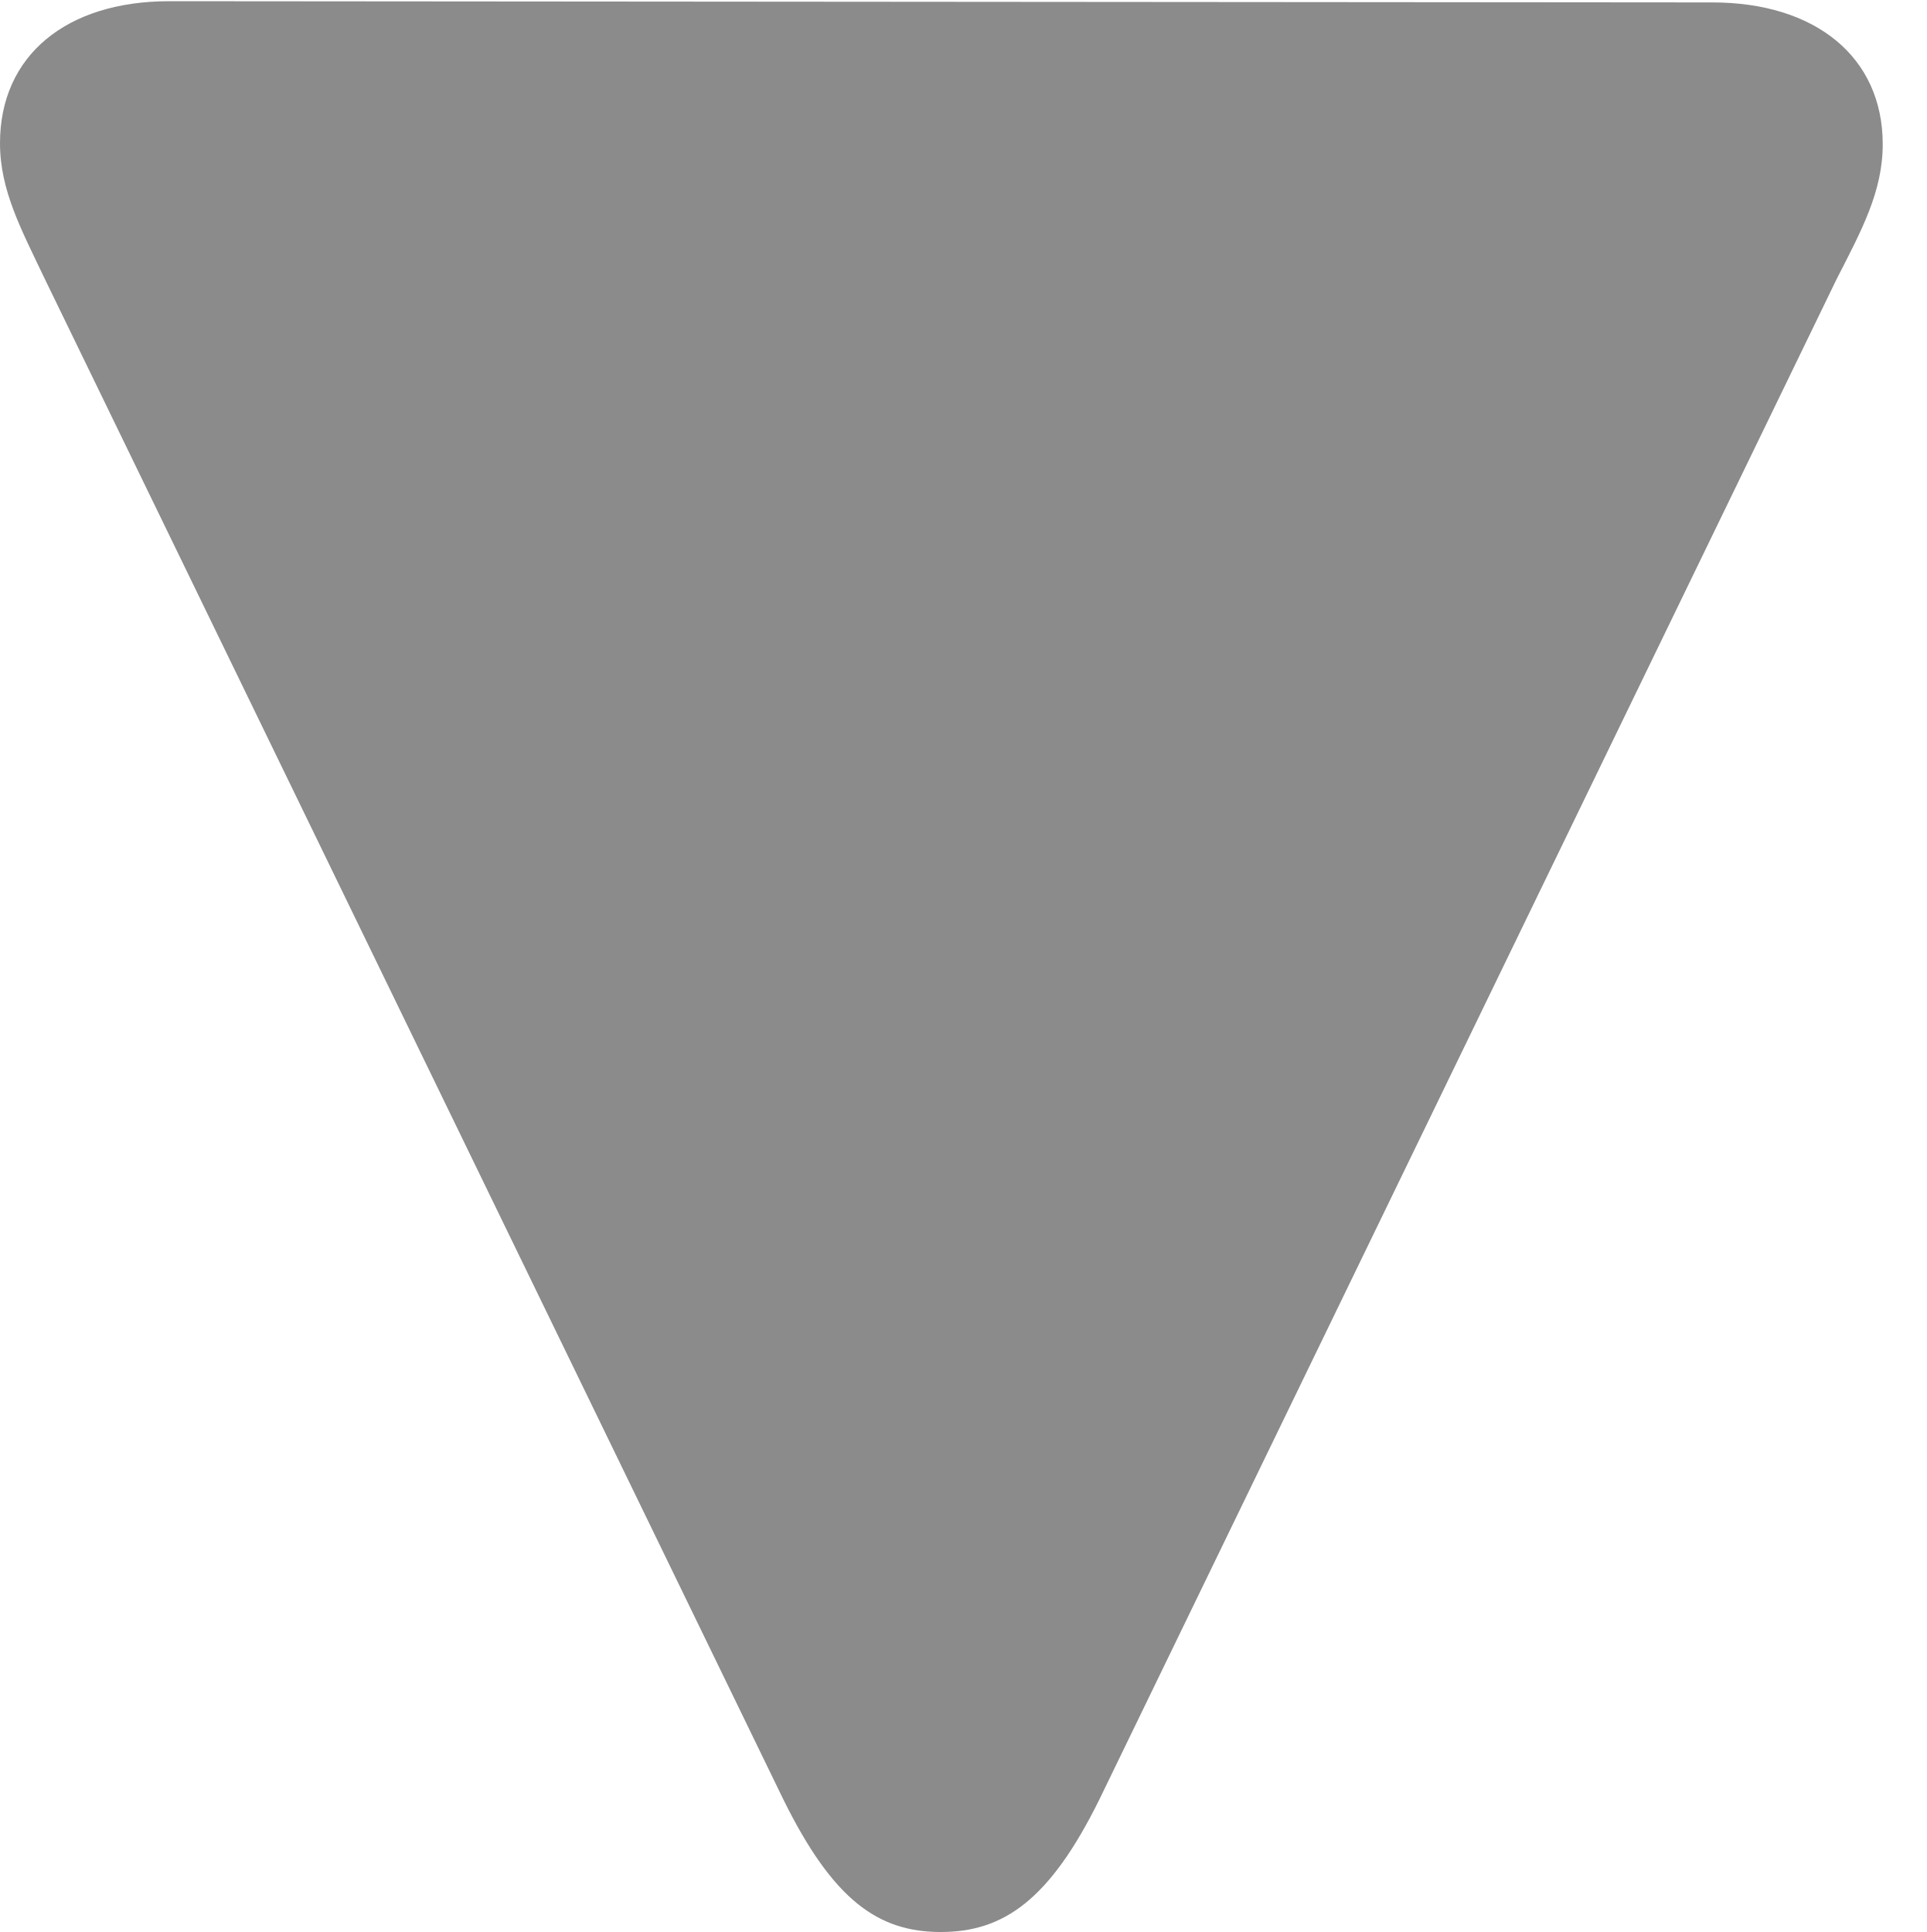
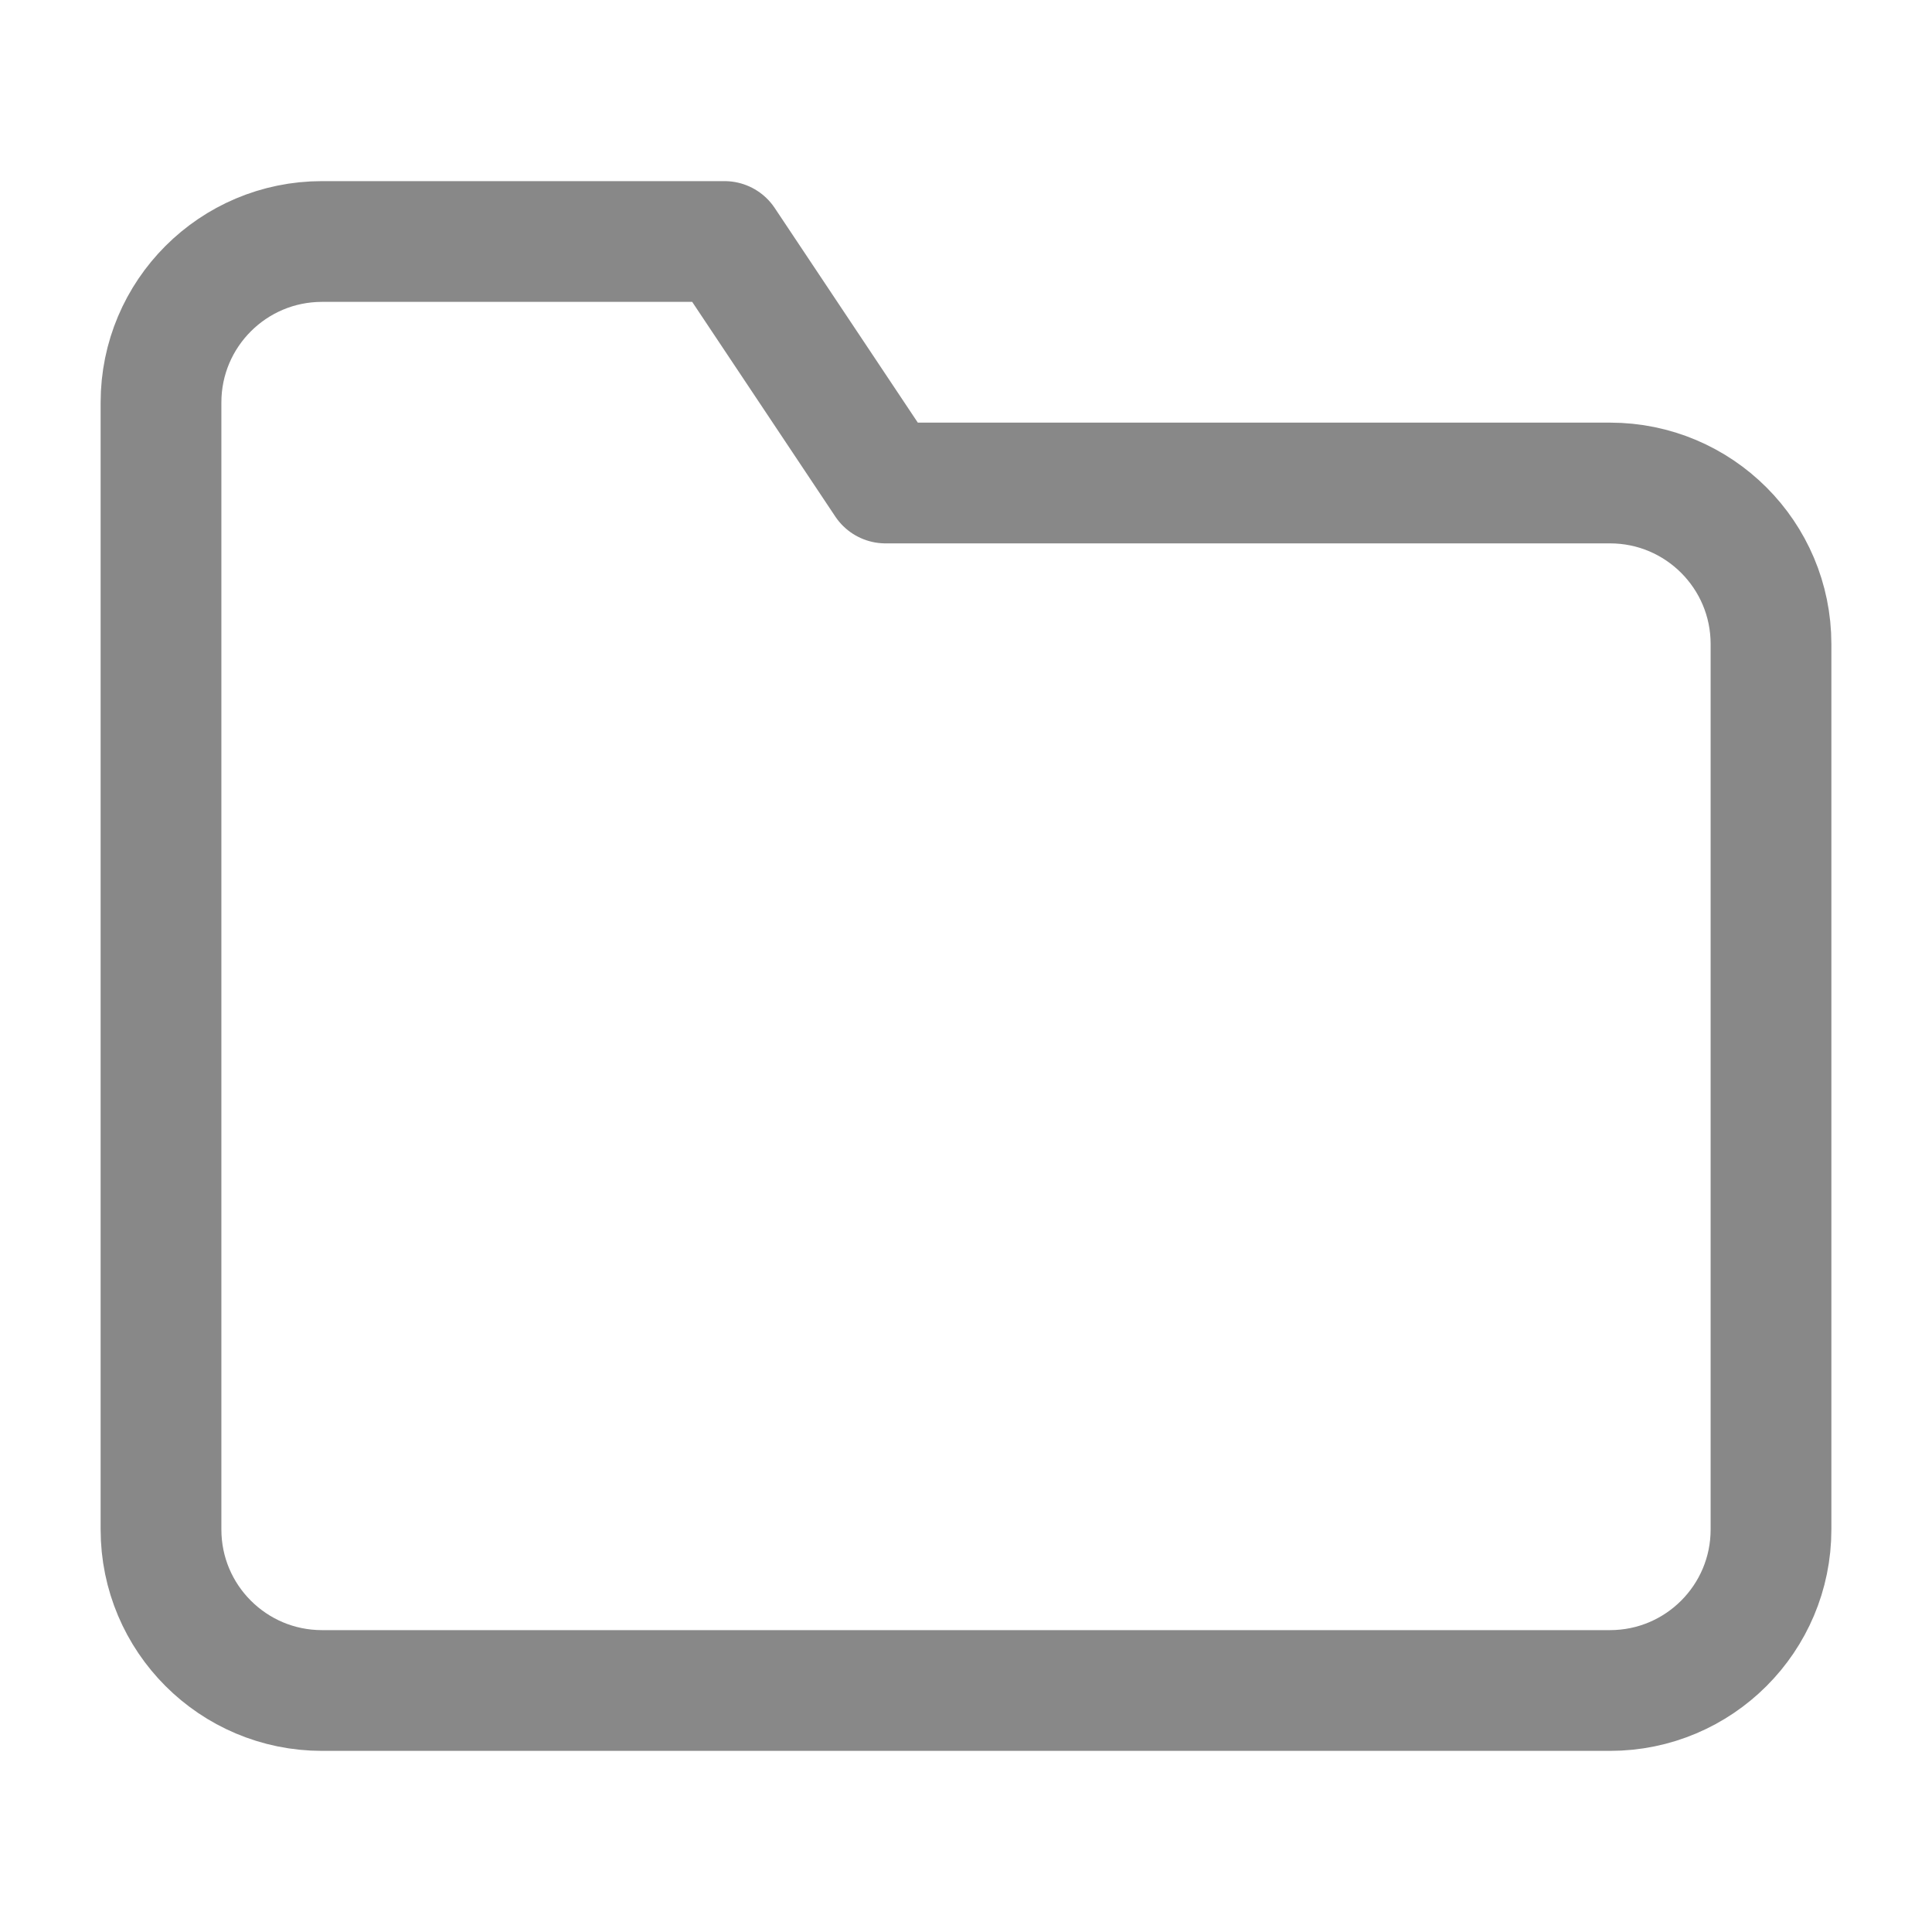
- <svg xmlns="http://www.w3.org/2000/svg" version="1.1" width="15.898" height="15.947">
-   <g>
-     <rect height="15.947" opacity="0" width="15.898" x="0" y="0" />
-     <path d="M15.537 1.191C15.537 0.469 14.98 0.02 14.131 0.02L1.396 0.01C0.547 0.01 0 0.459 0 1.182C0 1.572 0.176 1.895 0.371 2.305L6.465 14.854C6.875 15.684 7.246 15.947 7.764 15.947C8.281 15.947 8.662 15.684 9.072 14.854L15.156 2.305C15.361 1.904 15.537 1.582 15.537 1.191Z" fill="#777" fill-opacity="0.85" />
-   </g>
+ <svg xmlns="http://www.w3.org/2000/svg" viewBox="0 0 24 24" fill="none" stroke="#888" stroke-width="1.5" stroke-linecap="round" stroke-linejoin="round">
+   <path d="M22 19a2 2 0 01-2 2H4a2 2 0 01-2-2V5a2 2 0 012-2h5l2 3h9a2 2 0 012 2z" />
</svg>
